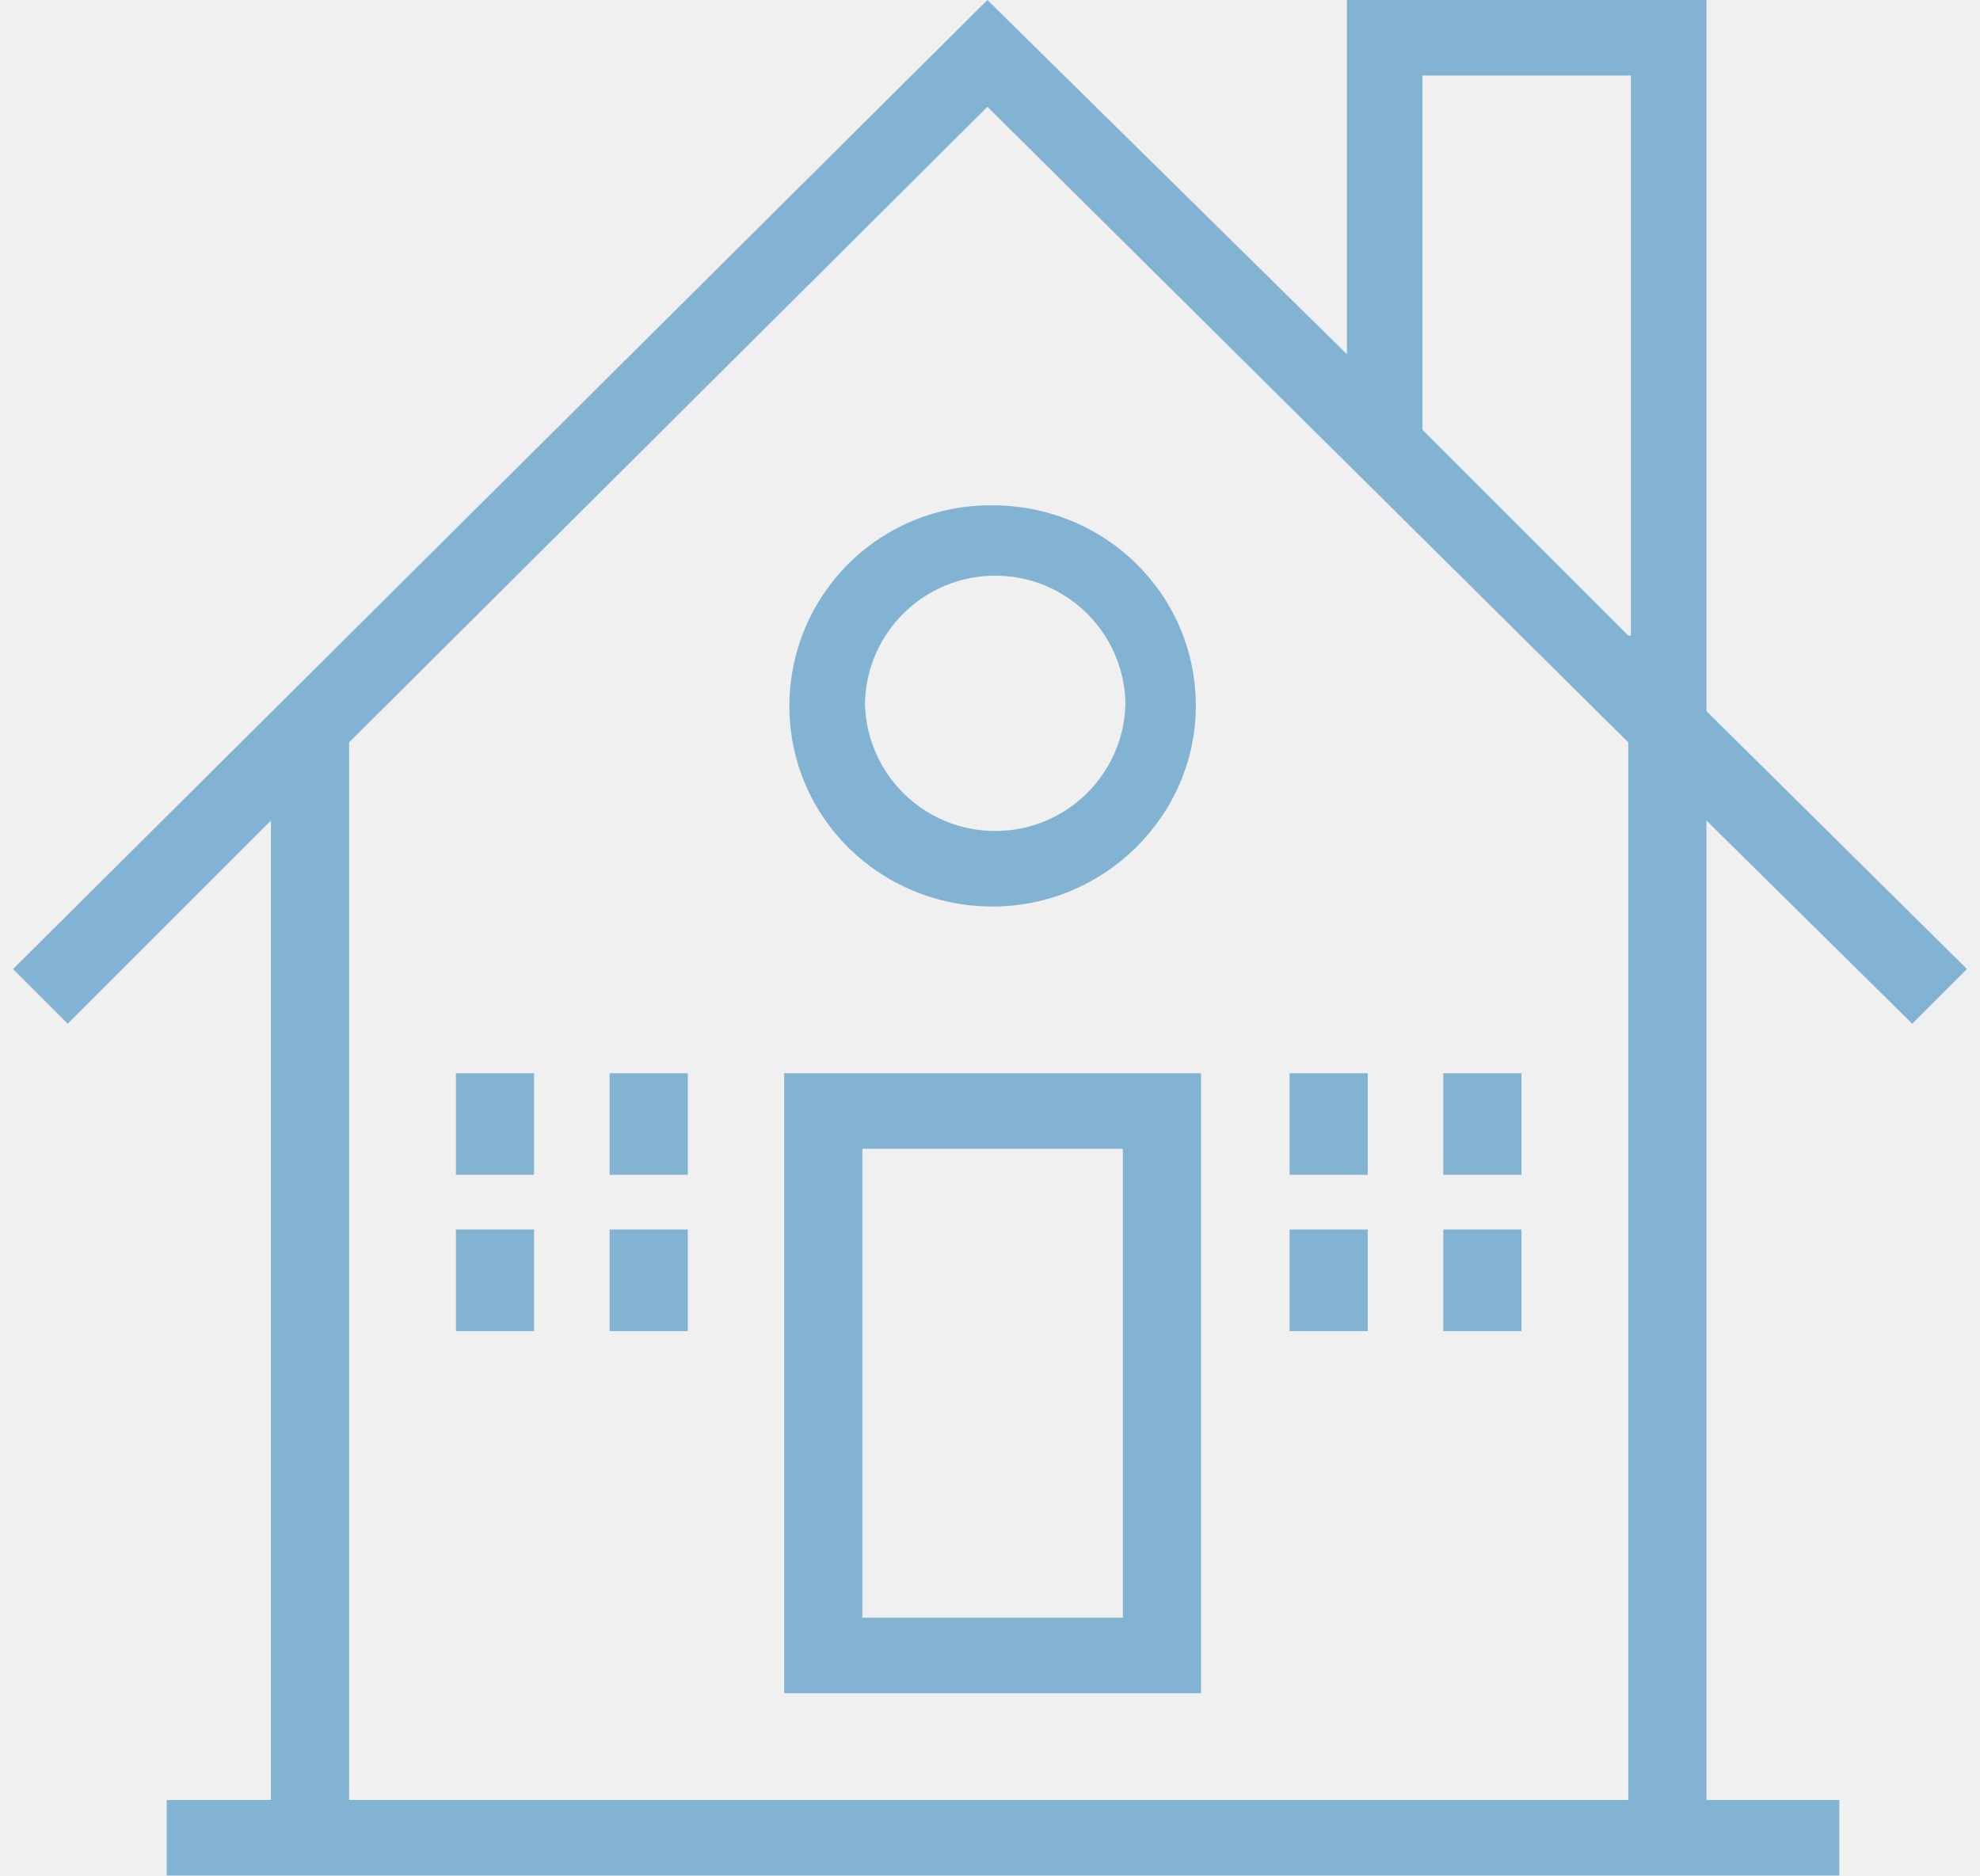
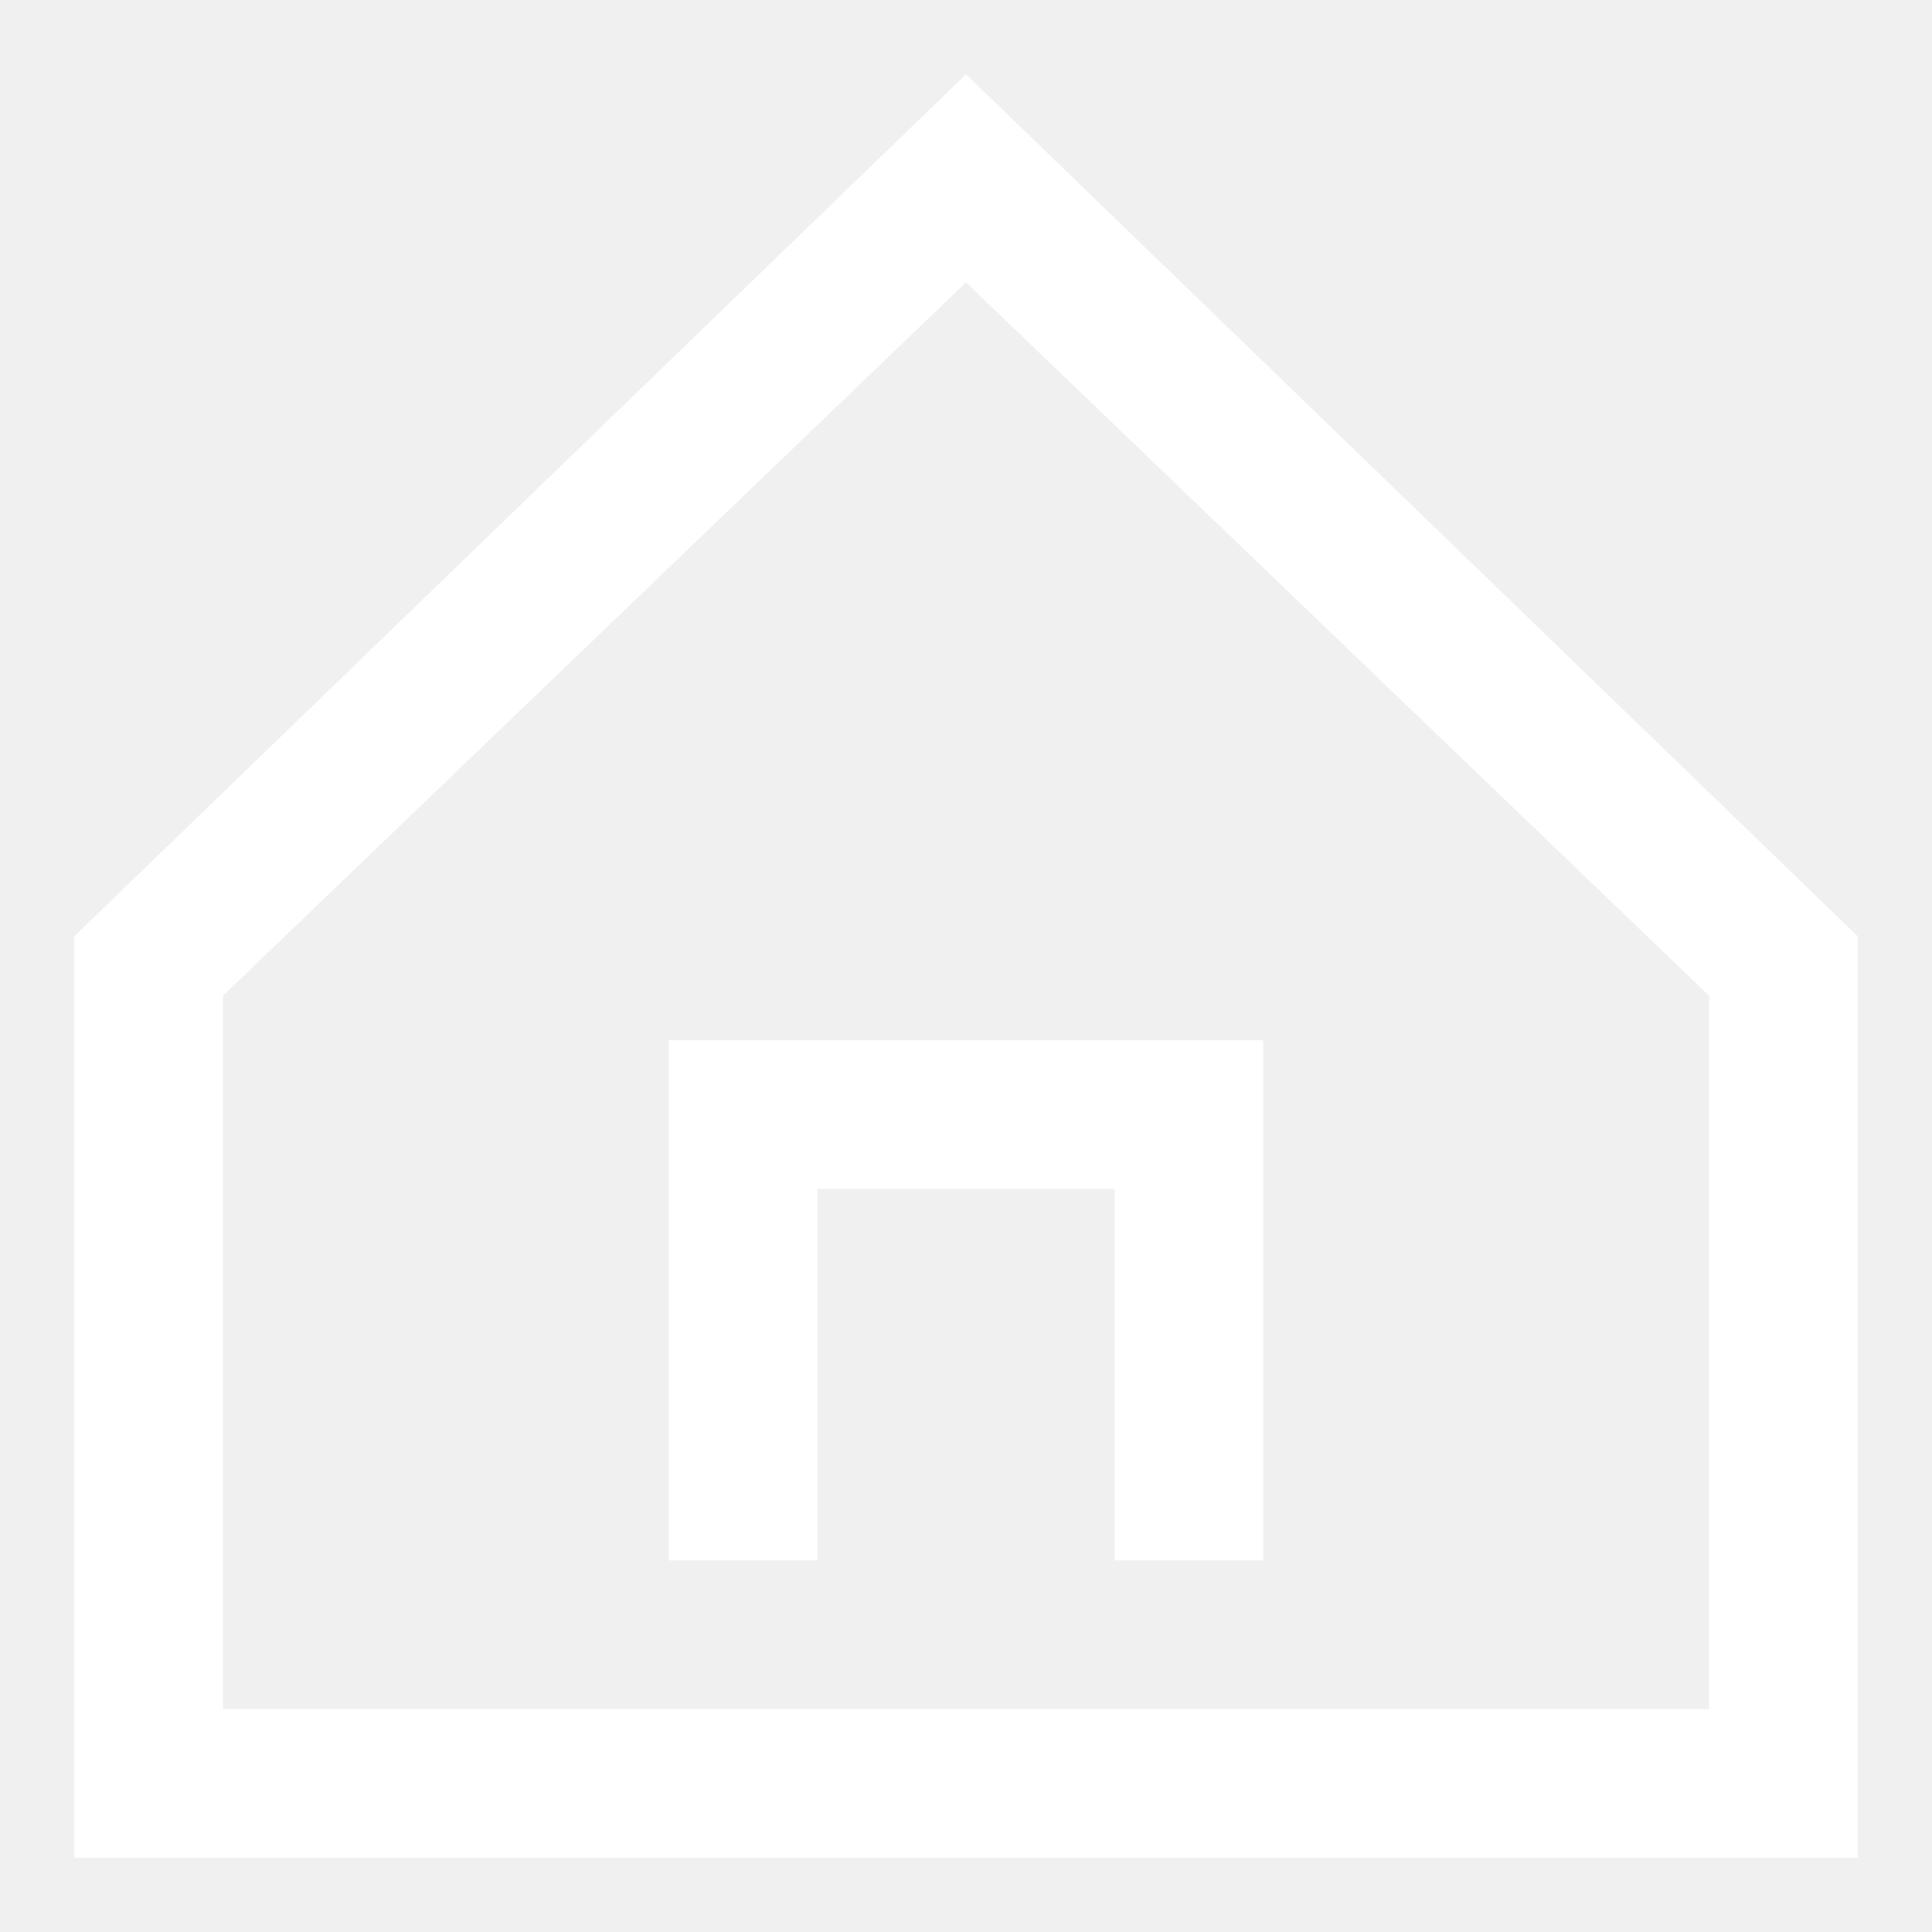
- <svg xmlns="http://www.w3.org/2000/svg" width="76" height="72" fill="none">
-   <path d="M30.1 65h16V41.2h-16V65Zm3-20.9h10v18h-10v-18Z" fill="#83B3D3" />
-   <path d="m73.4 39.3 2.1-2.1-10-9.9V0H51.7v13.6L37.9 0 .5 37.2l2.1 2.1 7.8-7.8v37.6h-4V72h64.2v-2.9h-5.1V31.5l7.9 7.8ZM62.5 69.1H13.4V28.5L37.9 4.1l24.6 24.4v40.6Zm0-44.7-7.9-7.9V2.9h8v21.5Z" fill="#83B3D3" />
-   <path d="M30.3 27.1c0 4.3 3.5 7.7 7.8 7.7s7.8-3.5 7.8-7.7c0-4.3-3.5-7.7-7.8-7.7a7.7 7.7 0 0 0-7.8 7.7Zm7.9-5a5 5 0 0 1 5 4.9 5 5 0 0 1-5 4.9 5 5 0 0 1-5-4.9 5 5 0 0 1 5-4.9ZM20.5 41.2h-3v3.9h3v-3.9ZM26.4 41.2h-3v3.9h3v-3.9ZM20.5 47.2h-3v3.9h3v-3.9ZM26.4 47.2h-3v3.9h3v-3.9ZM52.5 41.2h-3v3.9h3v-3.9ZM58.4 41.2h-3v3.9h3v-3.9ZM52.5 47.2h-3v3.9h3v-3.9ZM58.4 47.2h-3v3.9h3v-3.9Z" fill="#83B3D3" />
+ <svg xmlns="http://www.w3.org/2000/svg" width="13" height="13" viewBox="0 0 13 13" fill="none">
+   <path d="m6.5.5-6 5.8v6.2h12V6.3L6.5.5Zm5 11h-10V6.7l5-4.8 5 4.8v4.8Z" fill="#fff" />
+   <path d="M4.5 10.5h1V8h2v2.5h1V7h-4v3.5Z" fill="#fff" />
</svg>
